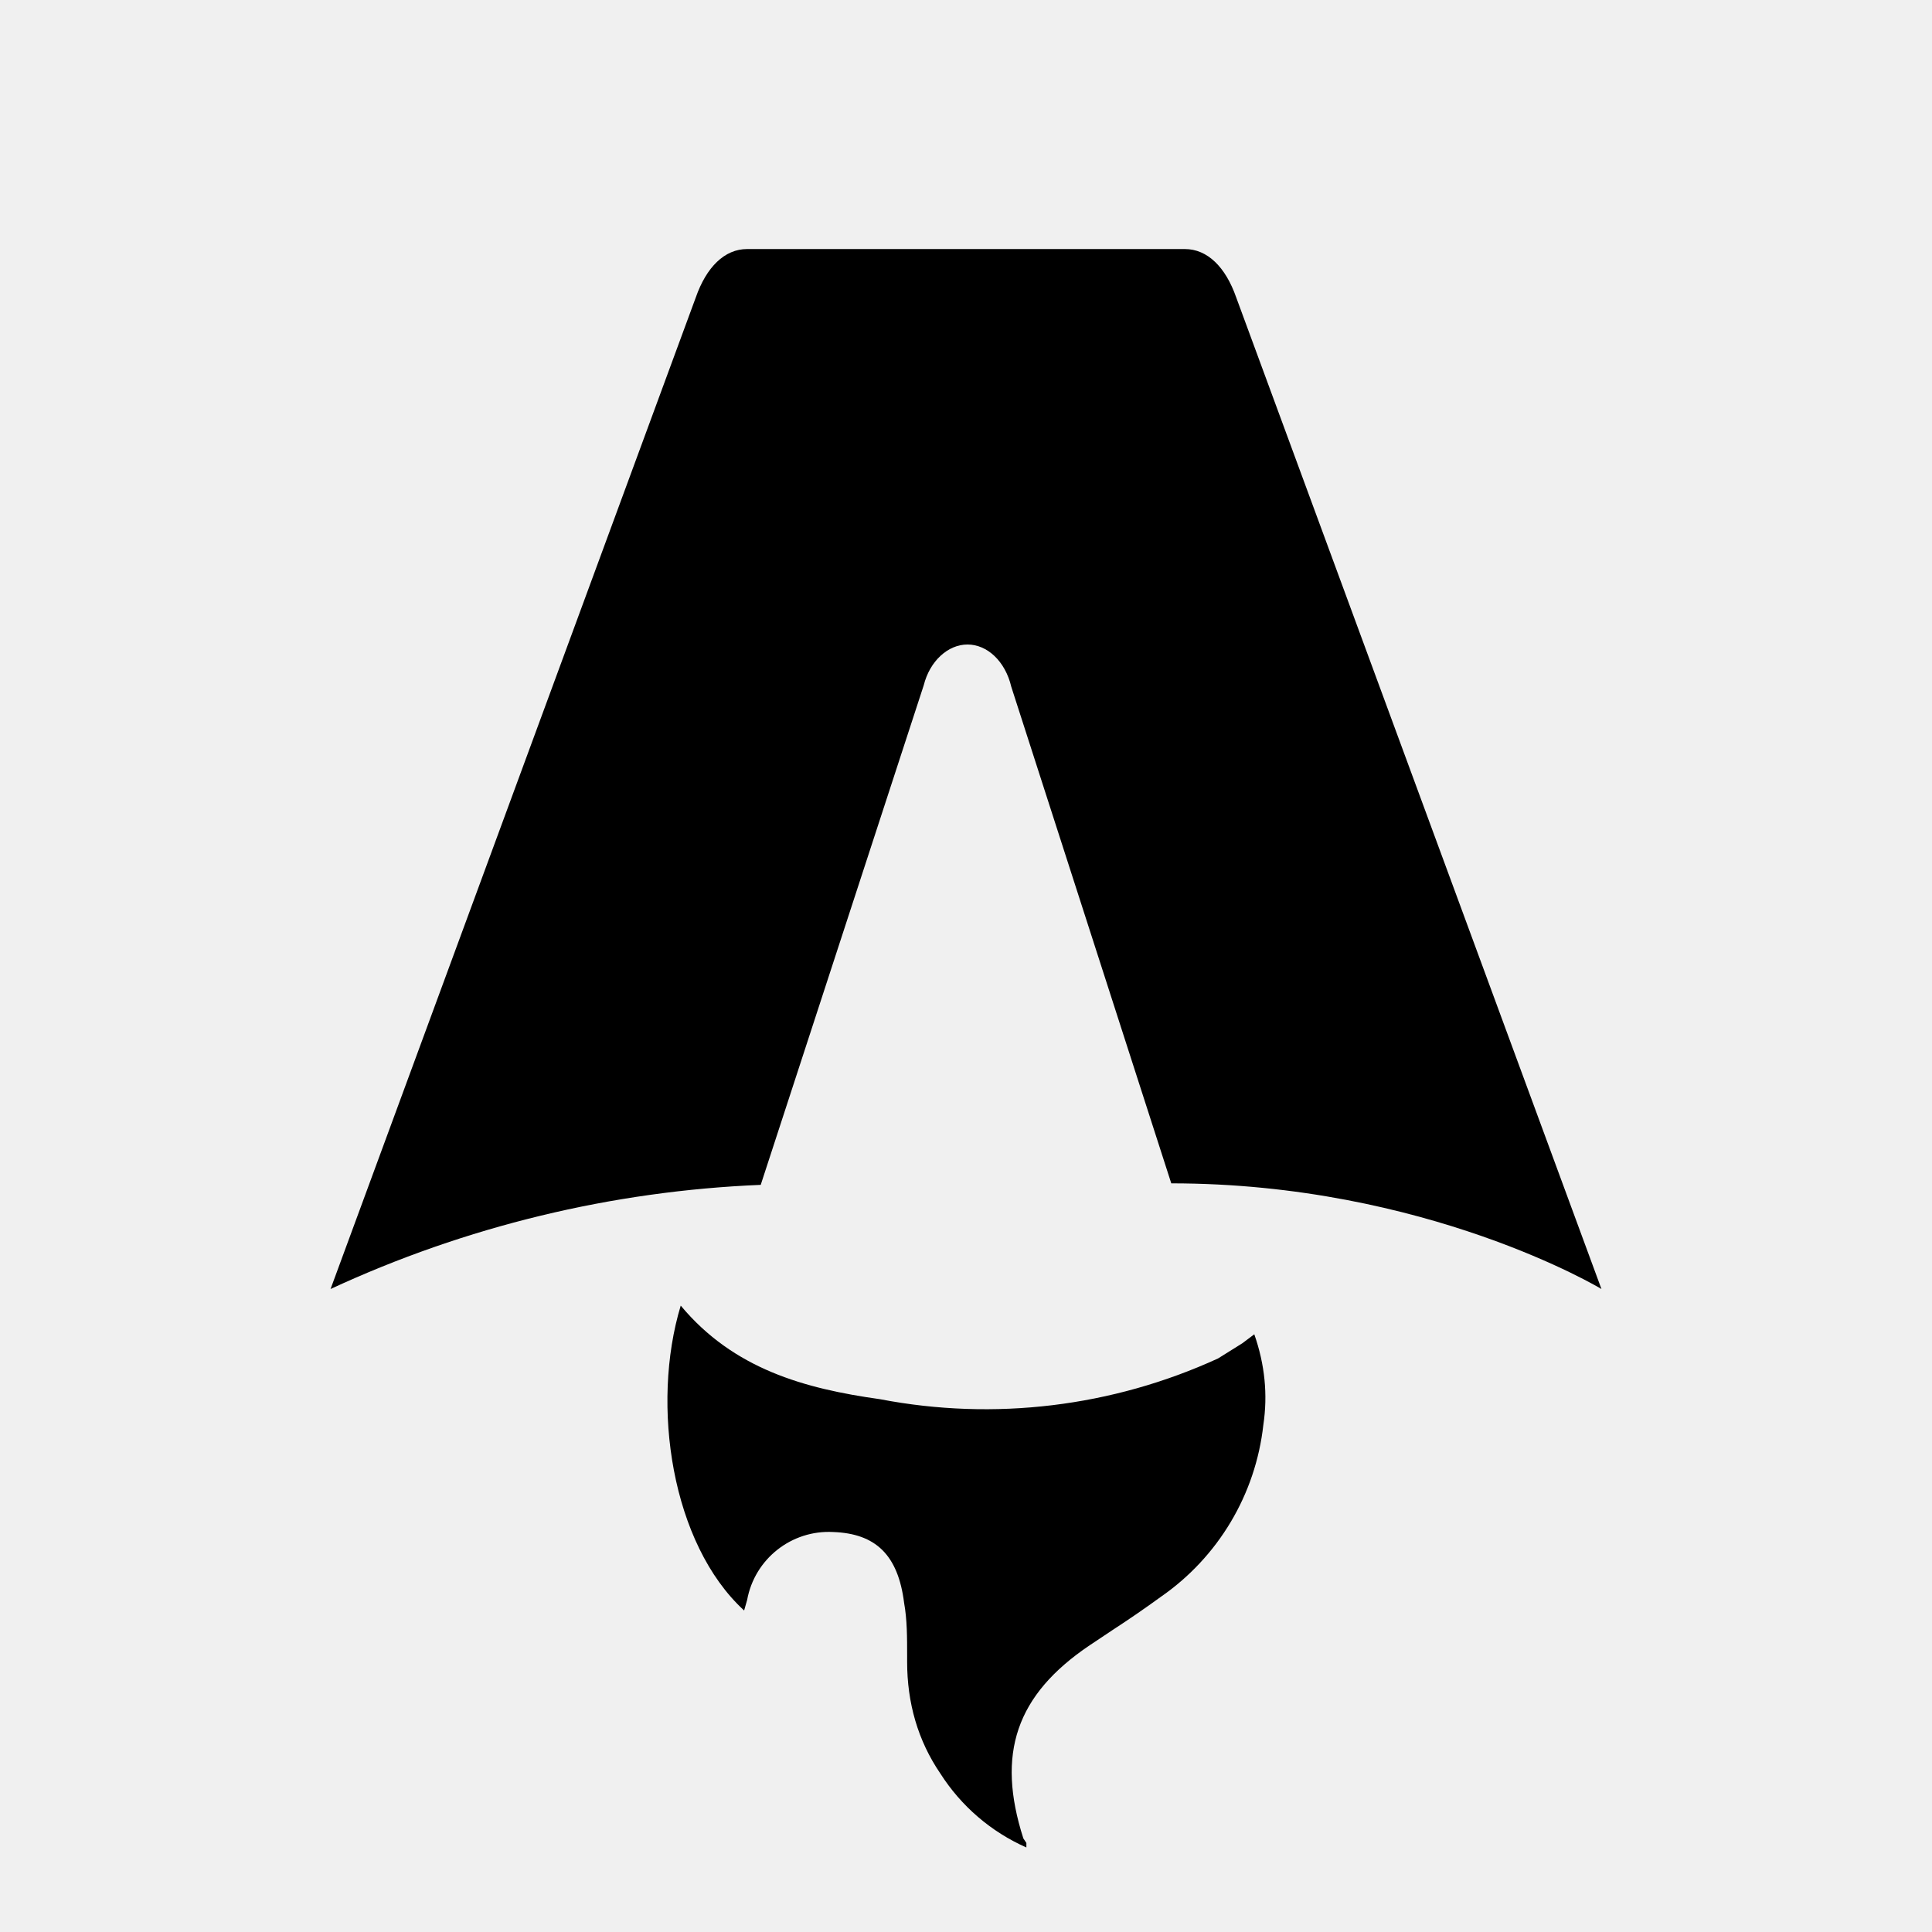
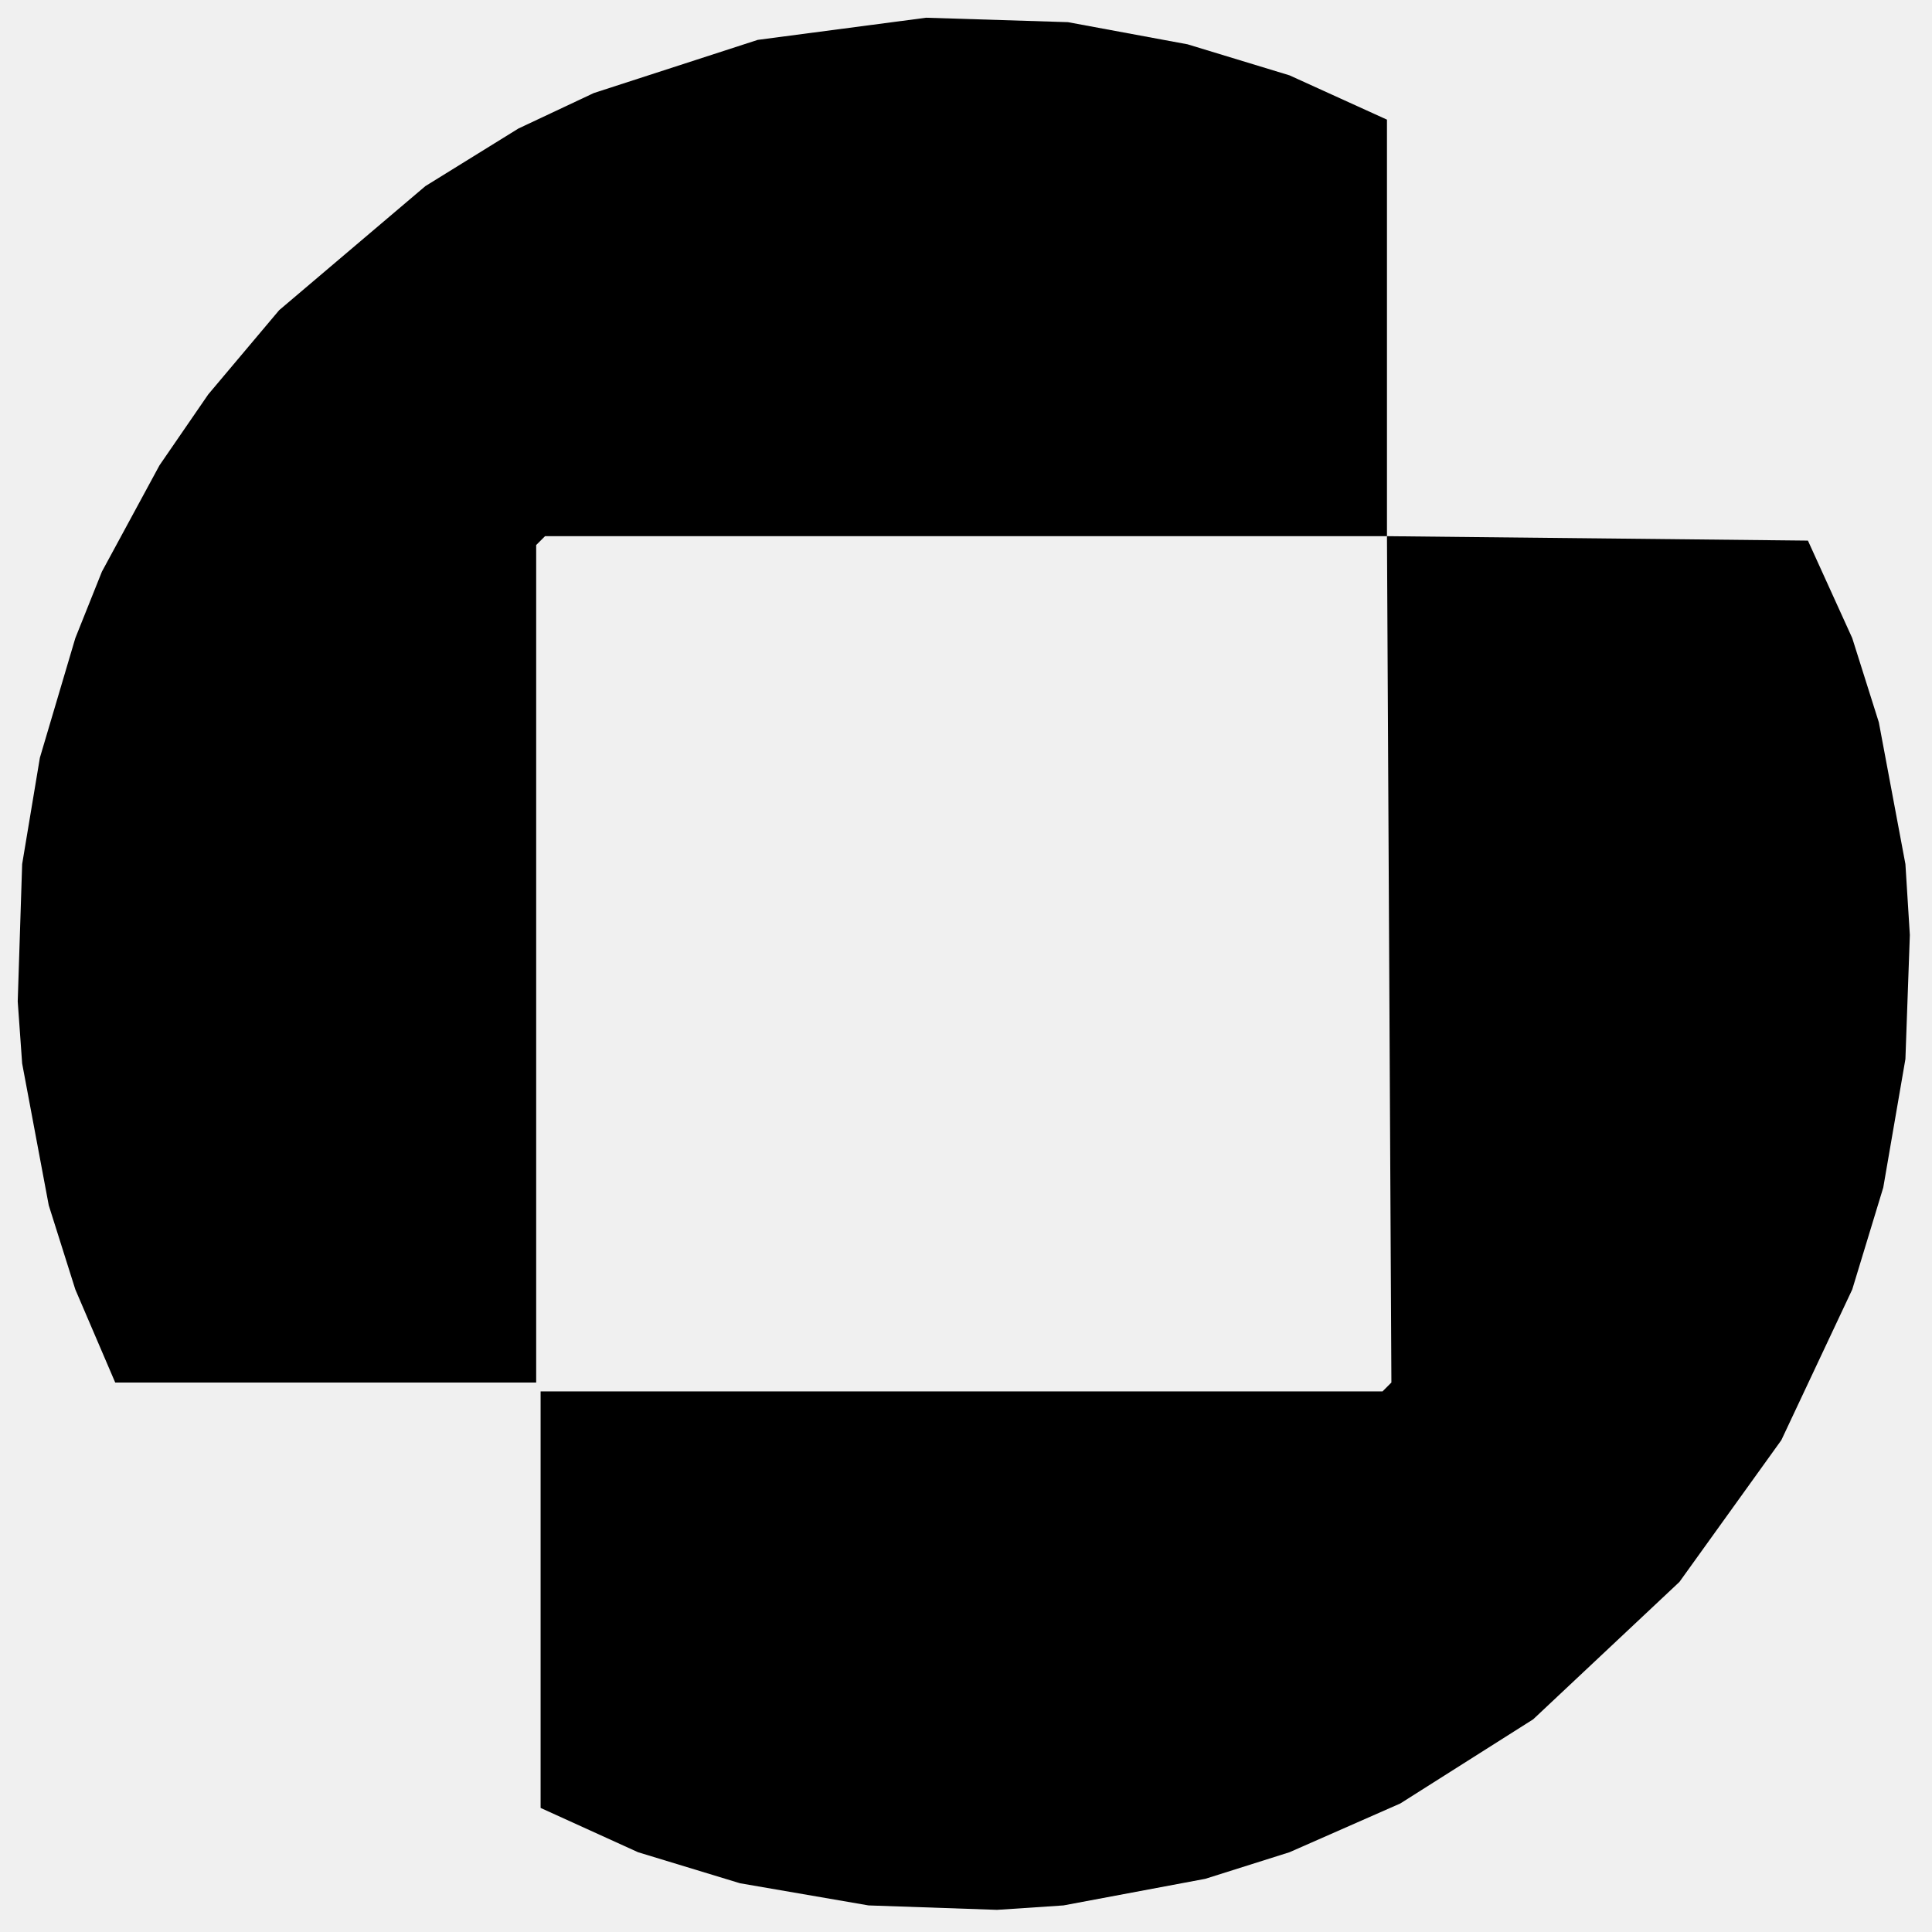
- <svg xmlns="http://www.w3.org/2000/svg" fill="none" viewBox="0 0 128 128">
-   <path d="M50.4 78.5a75.1 75.1 0 0 0-28.5 6.9l24.2-65.7c.7-2 1.9-3.2 3.4-3.2h29c1.5 0 2.7 1.2 3.4 3.2l24.2 65.7s-11.6-7-28.5-7L67 45.5c-.4-1.7-1.6-2.8-2.9-2.8-1.3 0-2.5 1.1-2.9 2.7L50.4 78.5Zm-1.1 28.2Zm-4.2-20.2c-2 6.6-.6 15.8 4.2 20.2a17.5 17.5 0 0 1 .2-.7 5.5 5.5 0 0 1 5.7-4.5c2.8.1 4.3 1.5 4.7 4.7.2 1.1.2 2.3.2 3.5v.4c0 2.7.7 5.2 2.2 7.4a13 13 0 0 0 5.7 4.9v-.3l-.2-.3c-1.8-5.6-.5-9.5 4.4-12.8l1.5-1a73 73 0 0 0 3.2-2.2 16 16 0 0 0 6.8-11.4c.3-2 .1-4-.6-6l-.8.6-1.6 1a37 37 0 0 1-22.4 2.7c-5-.7-9.7-2-13.2-6.2Z" />
+ <svg xmlns="http://www.w3.org/2000/svg" viewBox="0 0 436 436" role="img" aria-label="One">
  <style>
-         path { fill: #000; }
-         @media (prefers-color-scheme: dark) {
-             path { fill: #FFF; }
-         }
-     </style>
+     path {
+       fill: #000;
+     }
+     @media (prefers-color-scheme: dark) {
+       path {
+         fill: #fff;
+       }
+     }
+   </style>
+   <path d="M 209.0,4.0 L 171.0,9.0 L 134.0,21.0 L 117.0,29.0 L 96.0,42.0 L 63.0,70.0 L 47.0,89.0 L 36.0,105.0 L 23.0,129.0 L 17.0,144.0 L 9.0,171.0 L 5.0,195.0 L 4.0,226.0 L 5.0,240.0 L 11.0,272.0 L 17.0,291.0 L 26.0,312.0 L 121.0,312.0 L 121.0,123.0 L 123.0,121.0 L 313.0,121.0 L 314.0,312.0 L 312.0,314.0 L 122.0,314.0 L 122.0,408.0 L 144.0,418.0 L 167.0,425.0 L 196.0,430.0 L 225.0,431.0 L 240.0,430.0 L 272.0,424.0 L 291.0,418.0 L 316.0,407.0 L 346.0,388.0 L 379.0,357.0 L 402.0,325.0 L 418.0,291.0 L 425.0,268.0 L 430.0,239.0 L 431.0,211.0 L 430.0,195.0 L 424.0,163.0 L 418.0,144.0 L 408.0,122.0 L 313.0,121.0 L 313.0,27.0 L 291.0,17.0 L 268.0,10.0 L 241.0,5.0 Z" fill-rule="evenodd" />
</svg>
